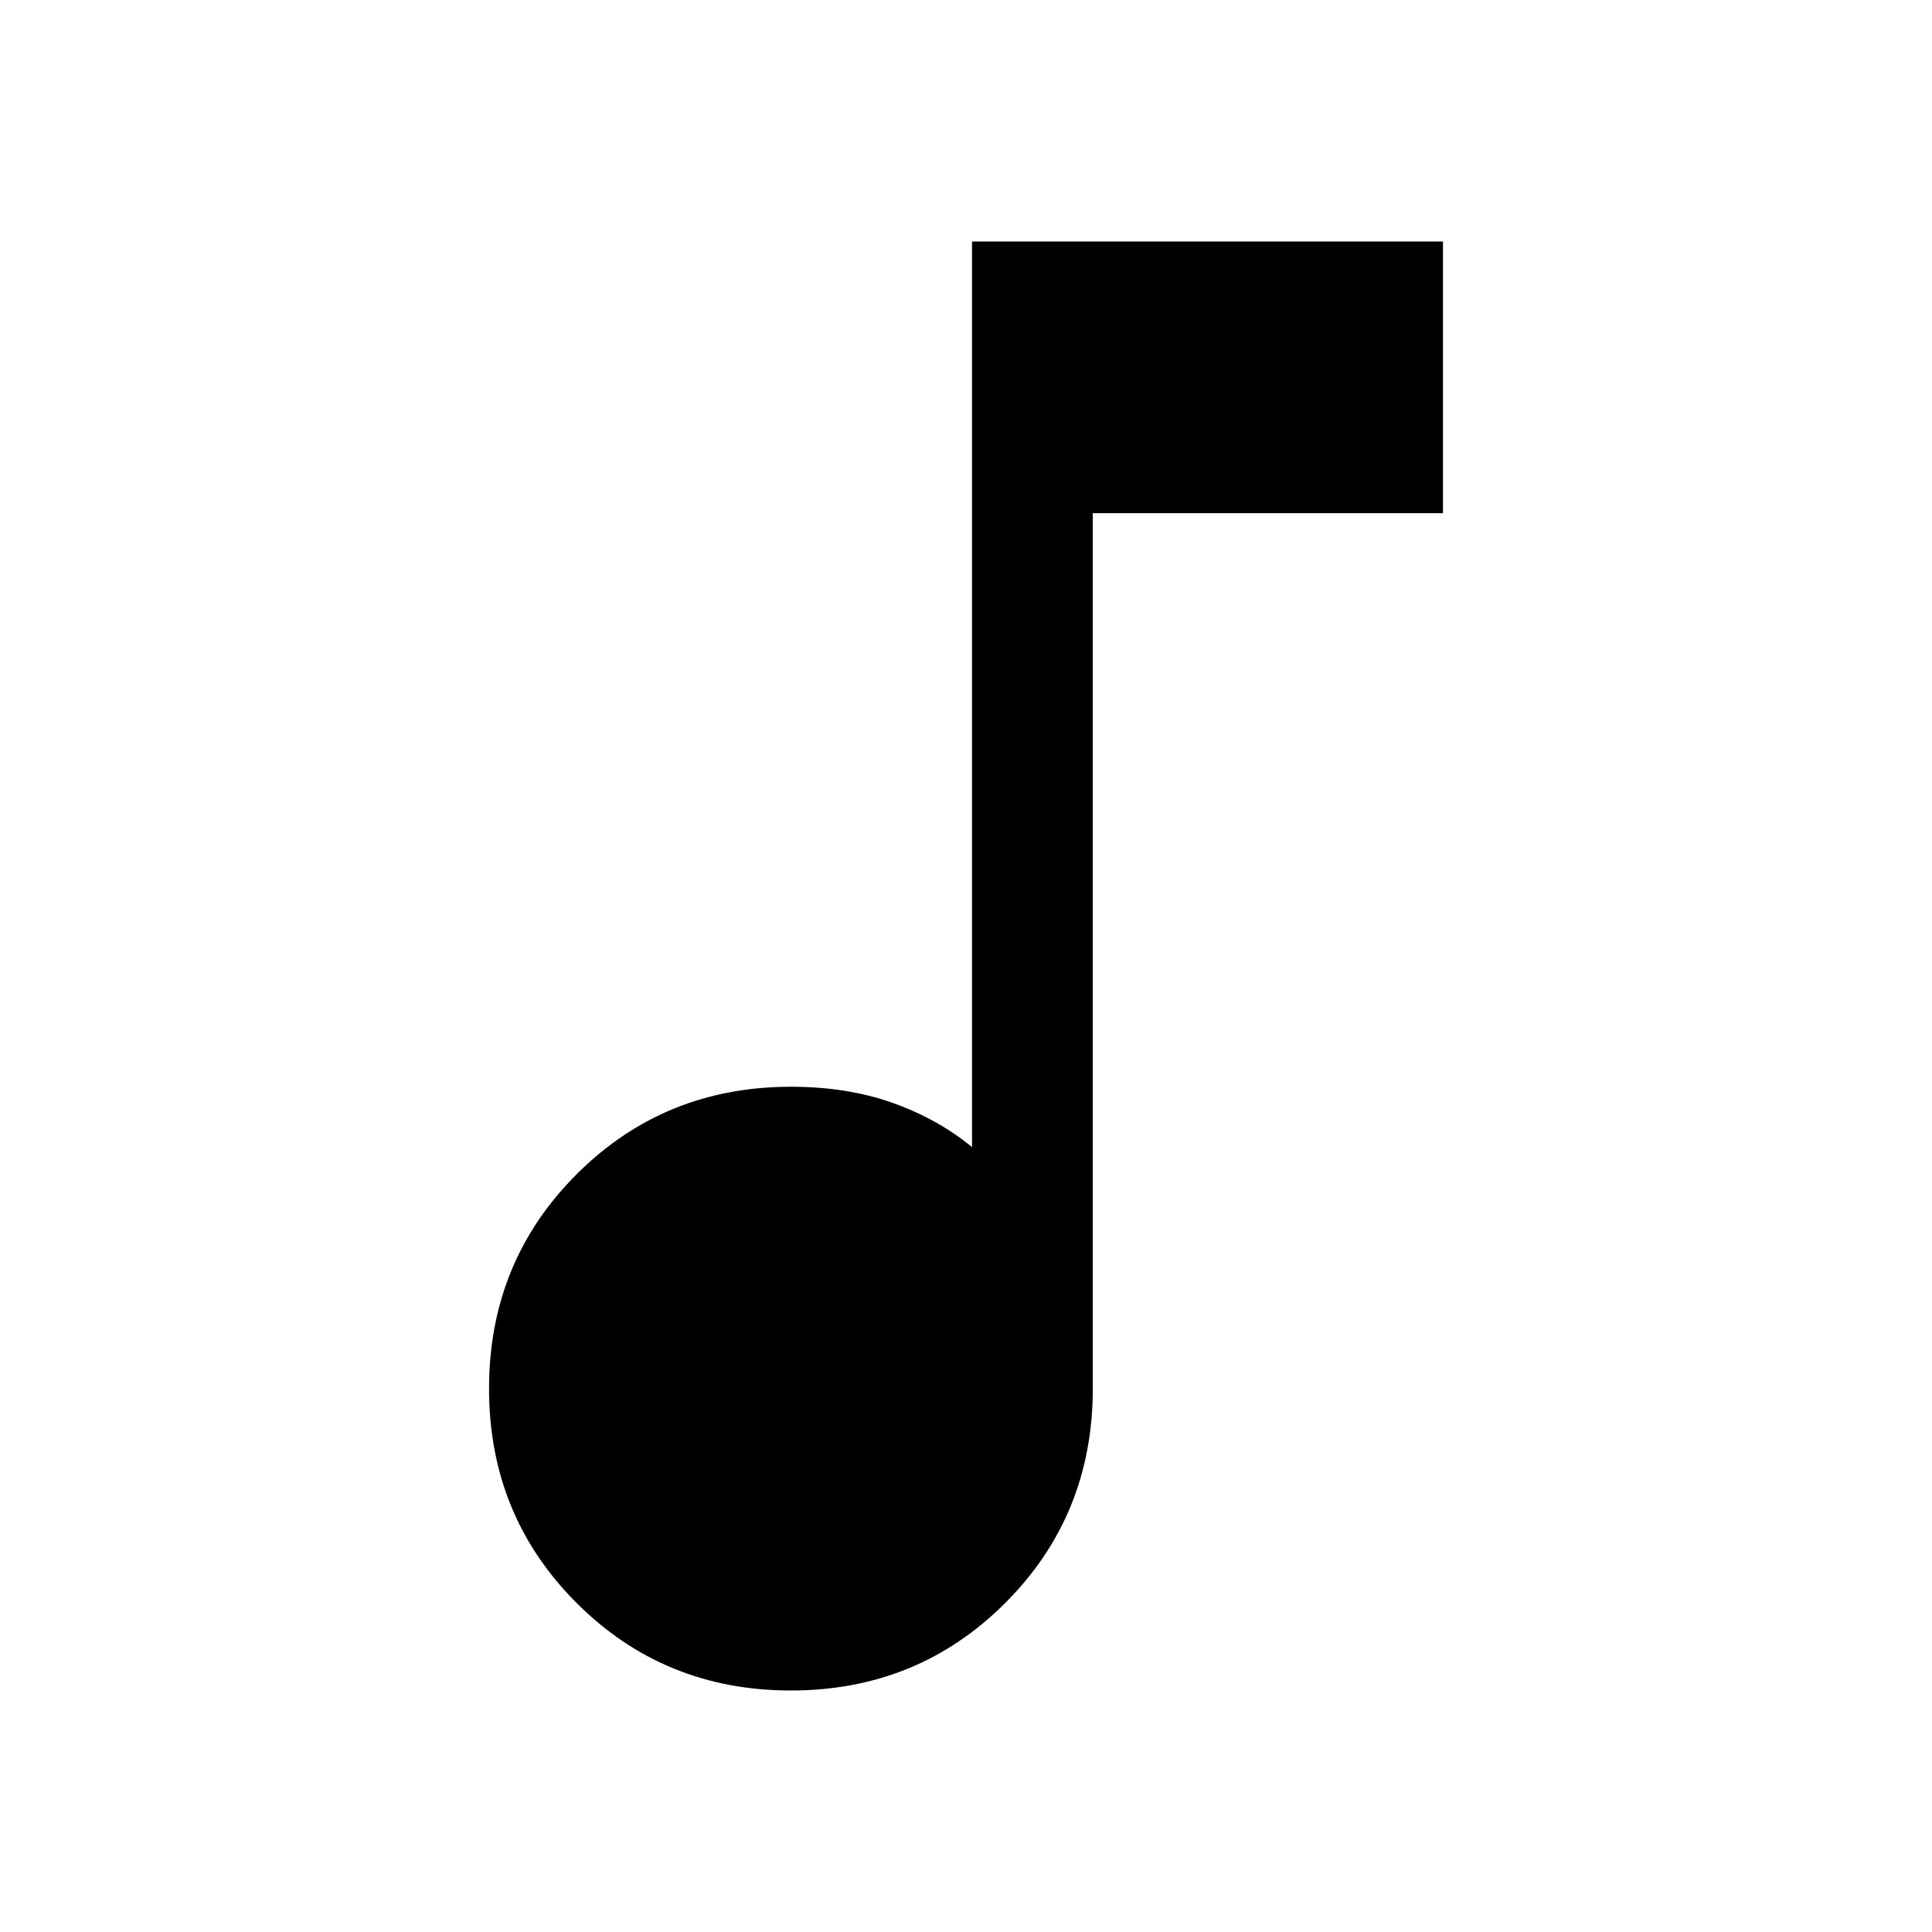
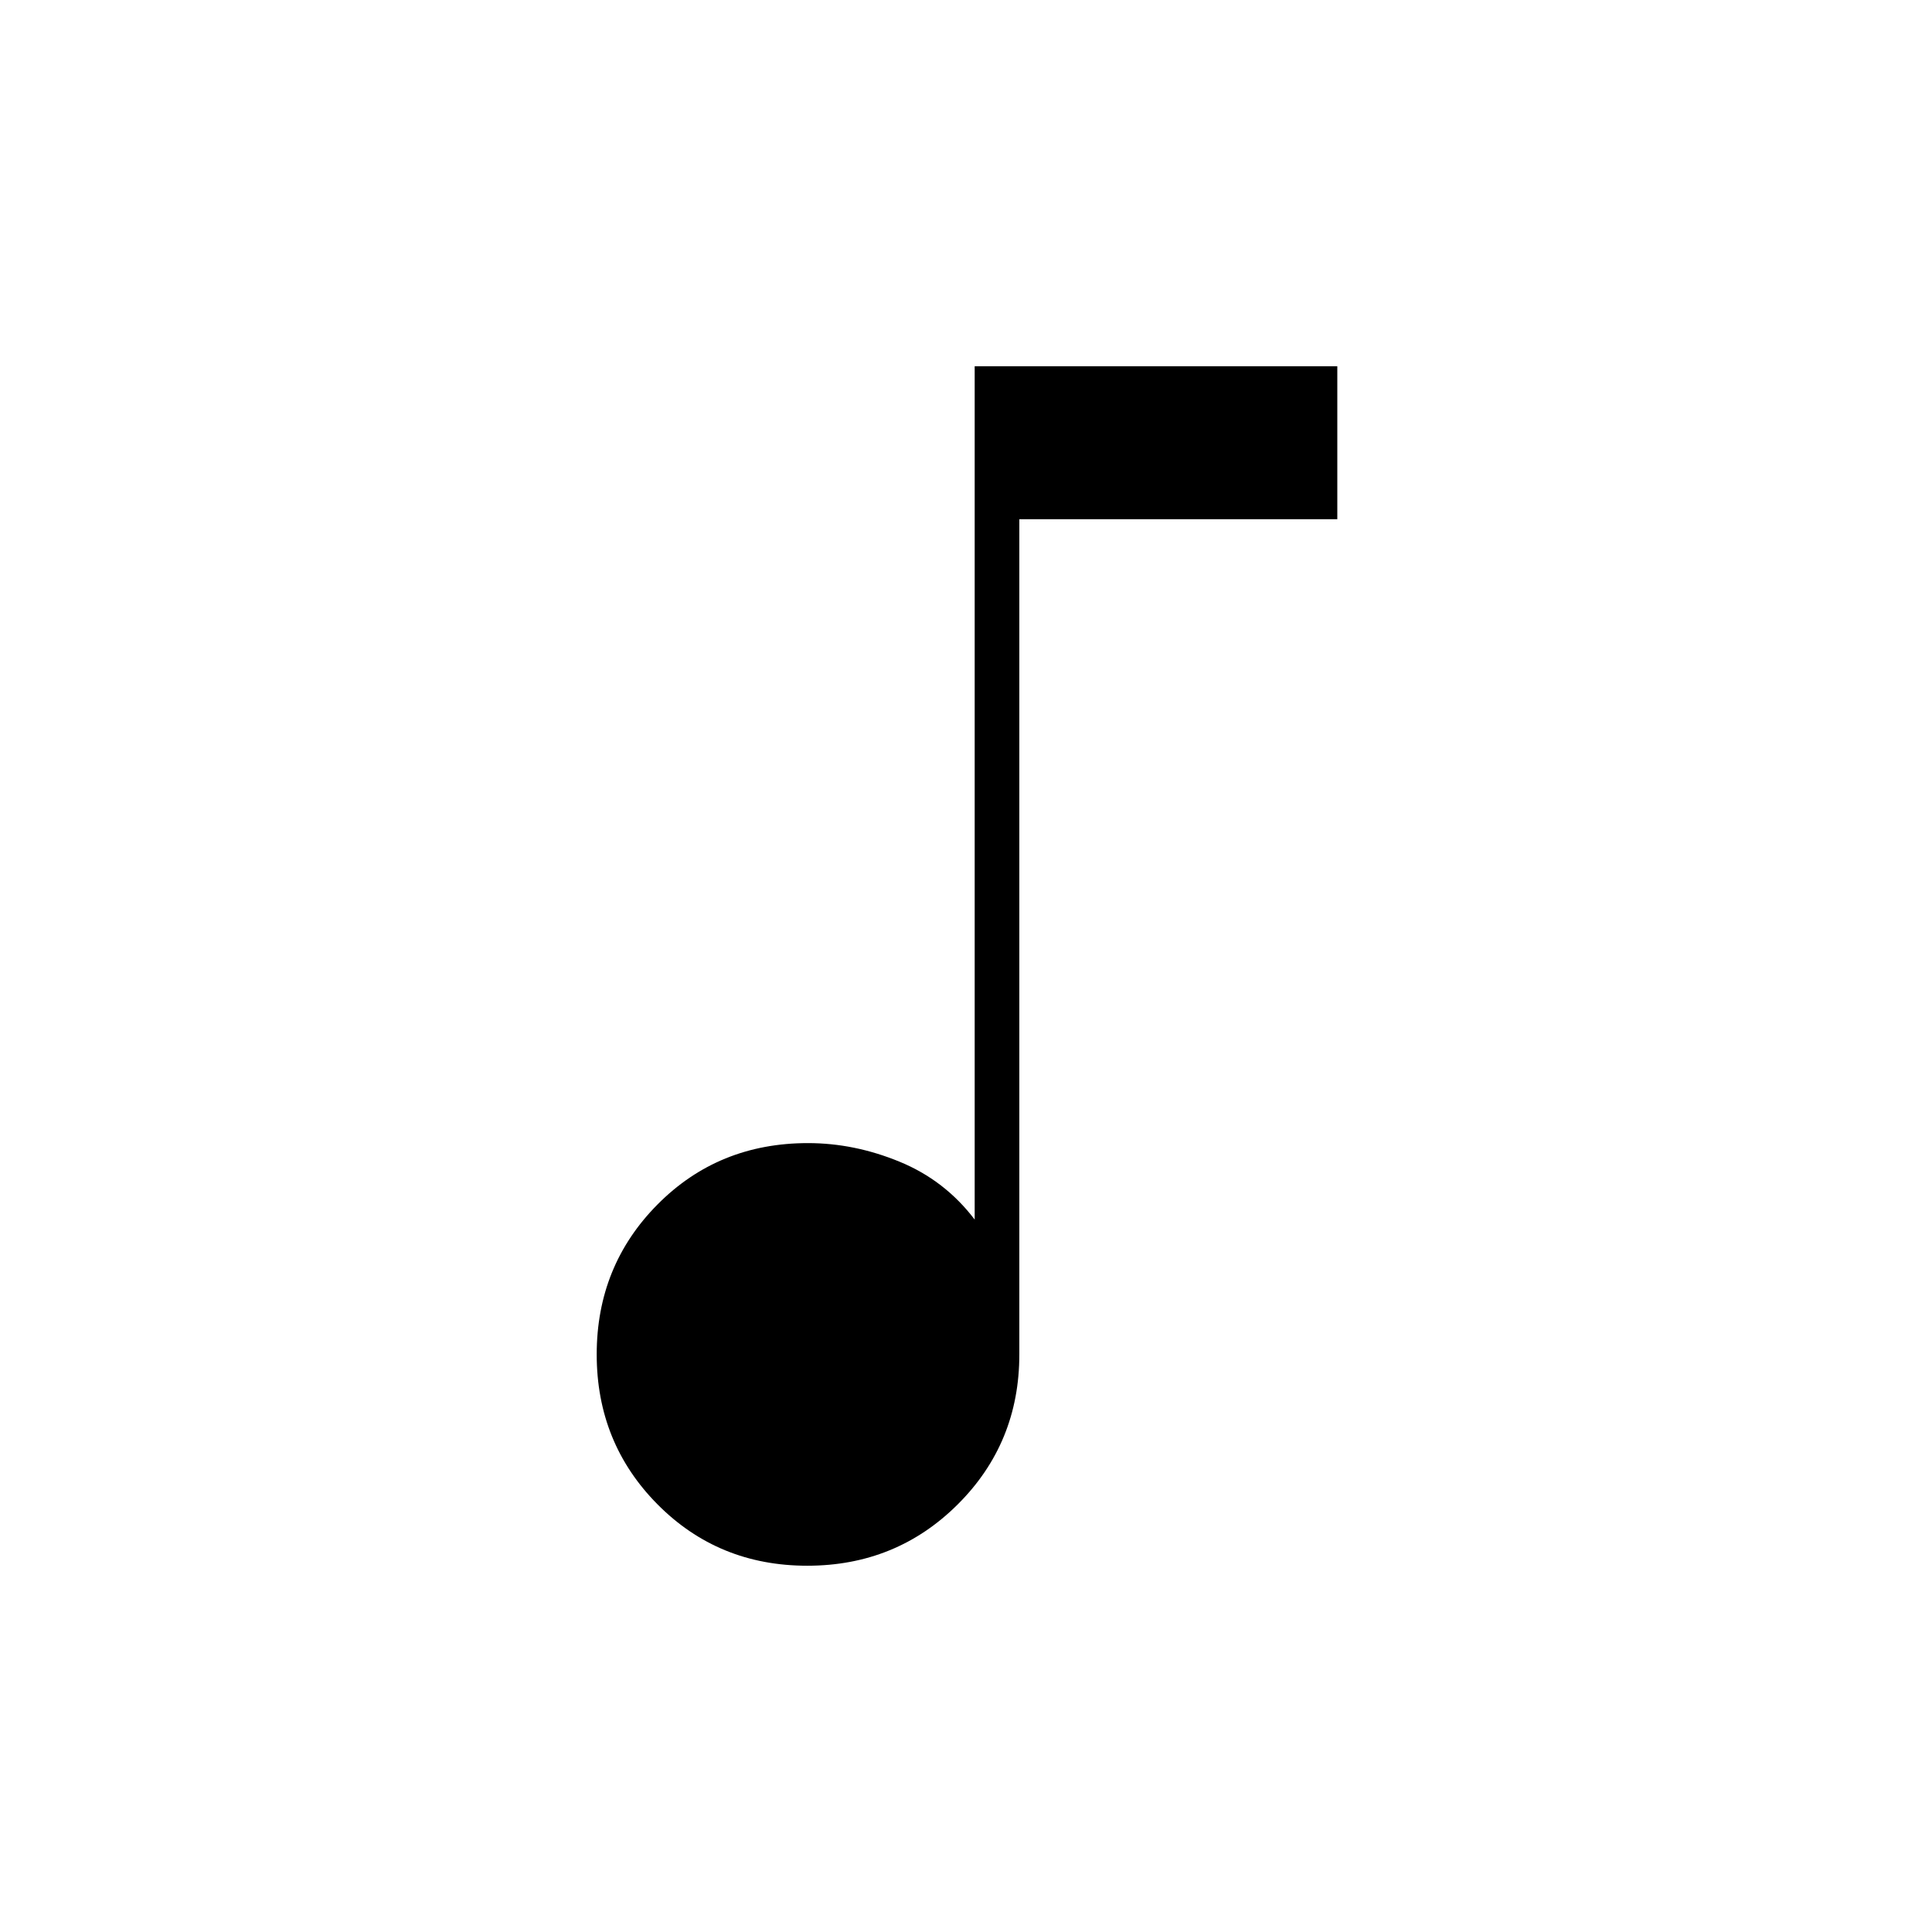
- <svg xmlns="http://www.w3.org/2000/svg" height="48" width="48">
-   <path d="M19.65 42q-3.15 0-5.325-2.175Q12.15 37.65 12.15 34.5q0-3.15 2.175-5.325Q16.5 27 19.65 27q1.4 0 2.525.4t1.975 1.1V6h11.7v6.75h-8.7V34.5q0 3.15-2.175 5.325Q22.8 42 19.65 42Z" />
+ <svg xmlns="http://www.w3.org/2000/svg" height="48" viewBox="0 96 960 960" width="48">
+   <path d="M401.128 874q-44.178 0-74.403-30.487Q296.5 813.025 296.5 769q0-44.025 30.225-74.512Q356.95 664 401.5 664q23 0 45.5 9.25T484.314 702V278H664.5v76h-158v415q0 44.025-30.597 74.513Q445.307 874 401.128 874Z" />
</svg>
